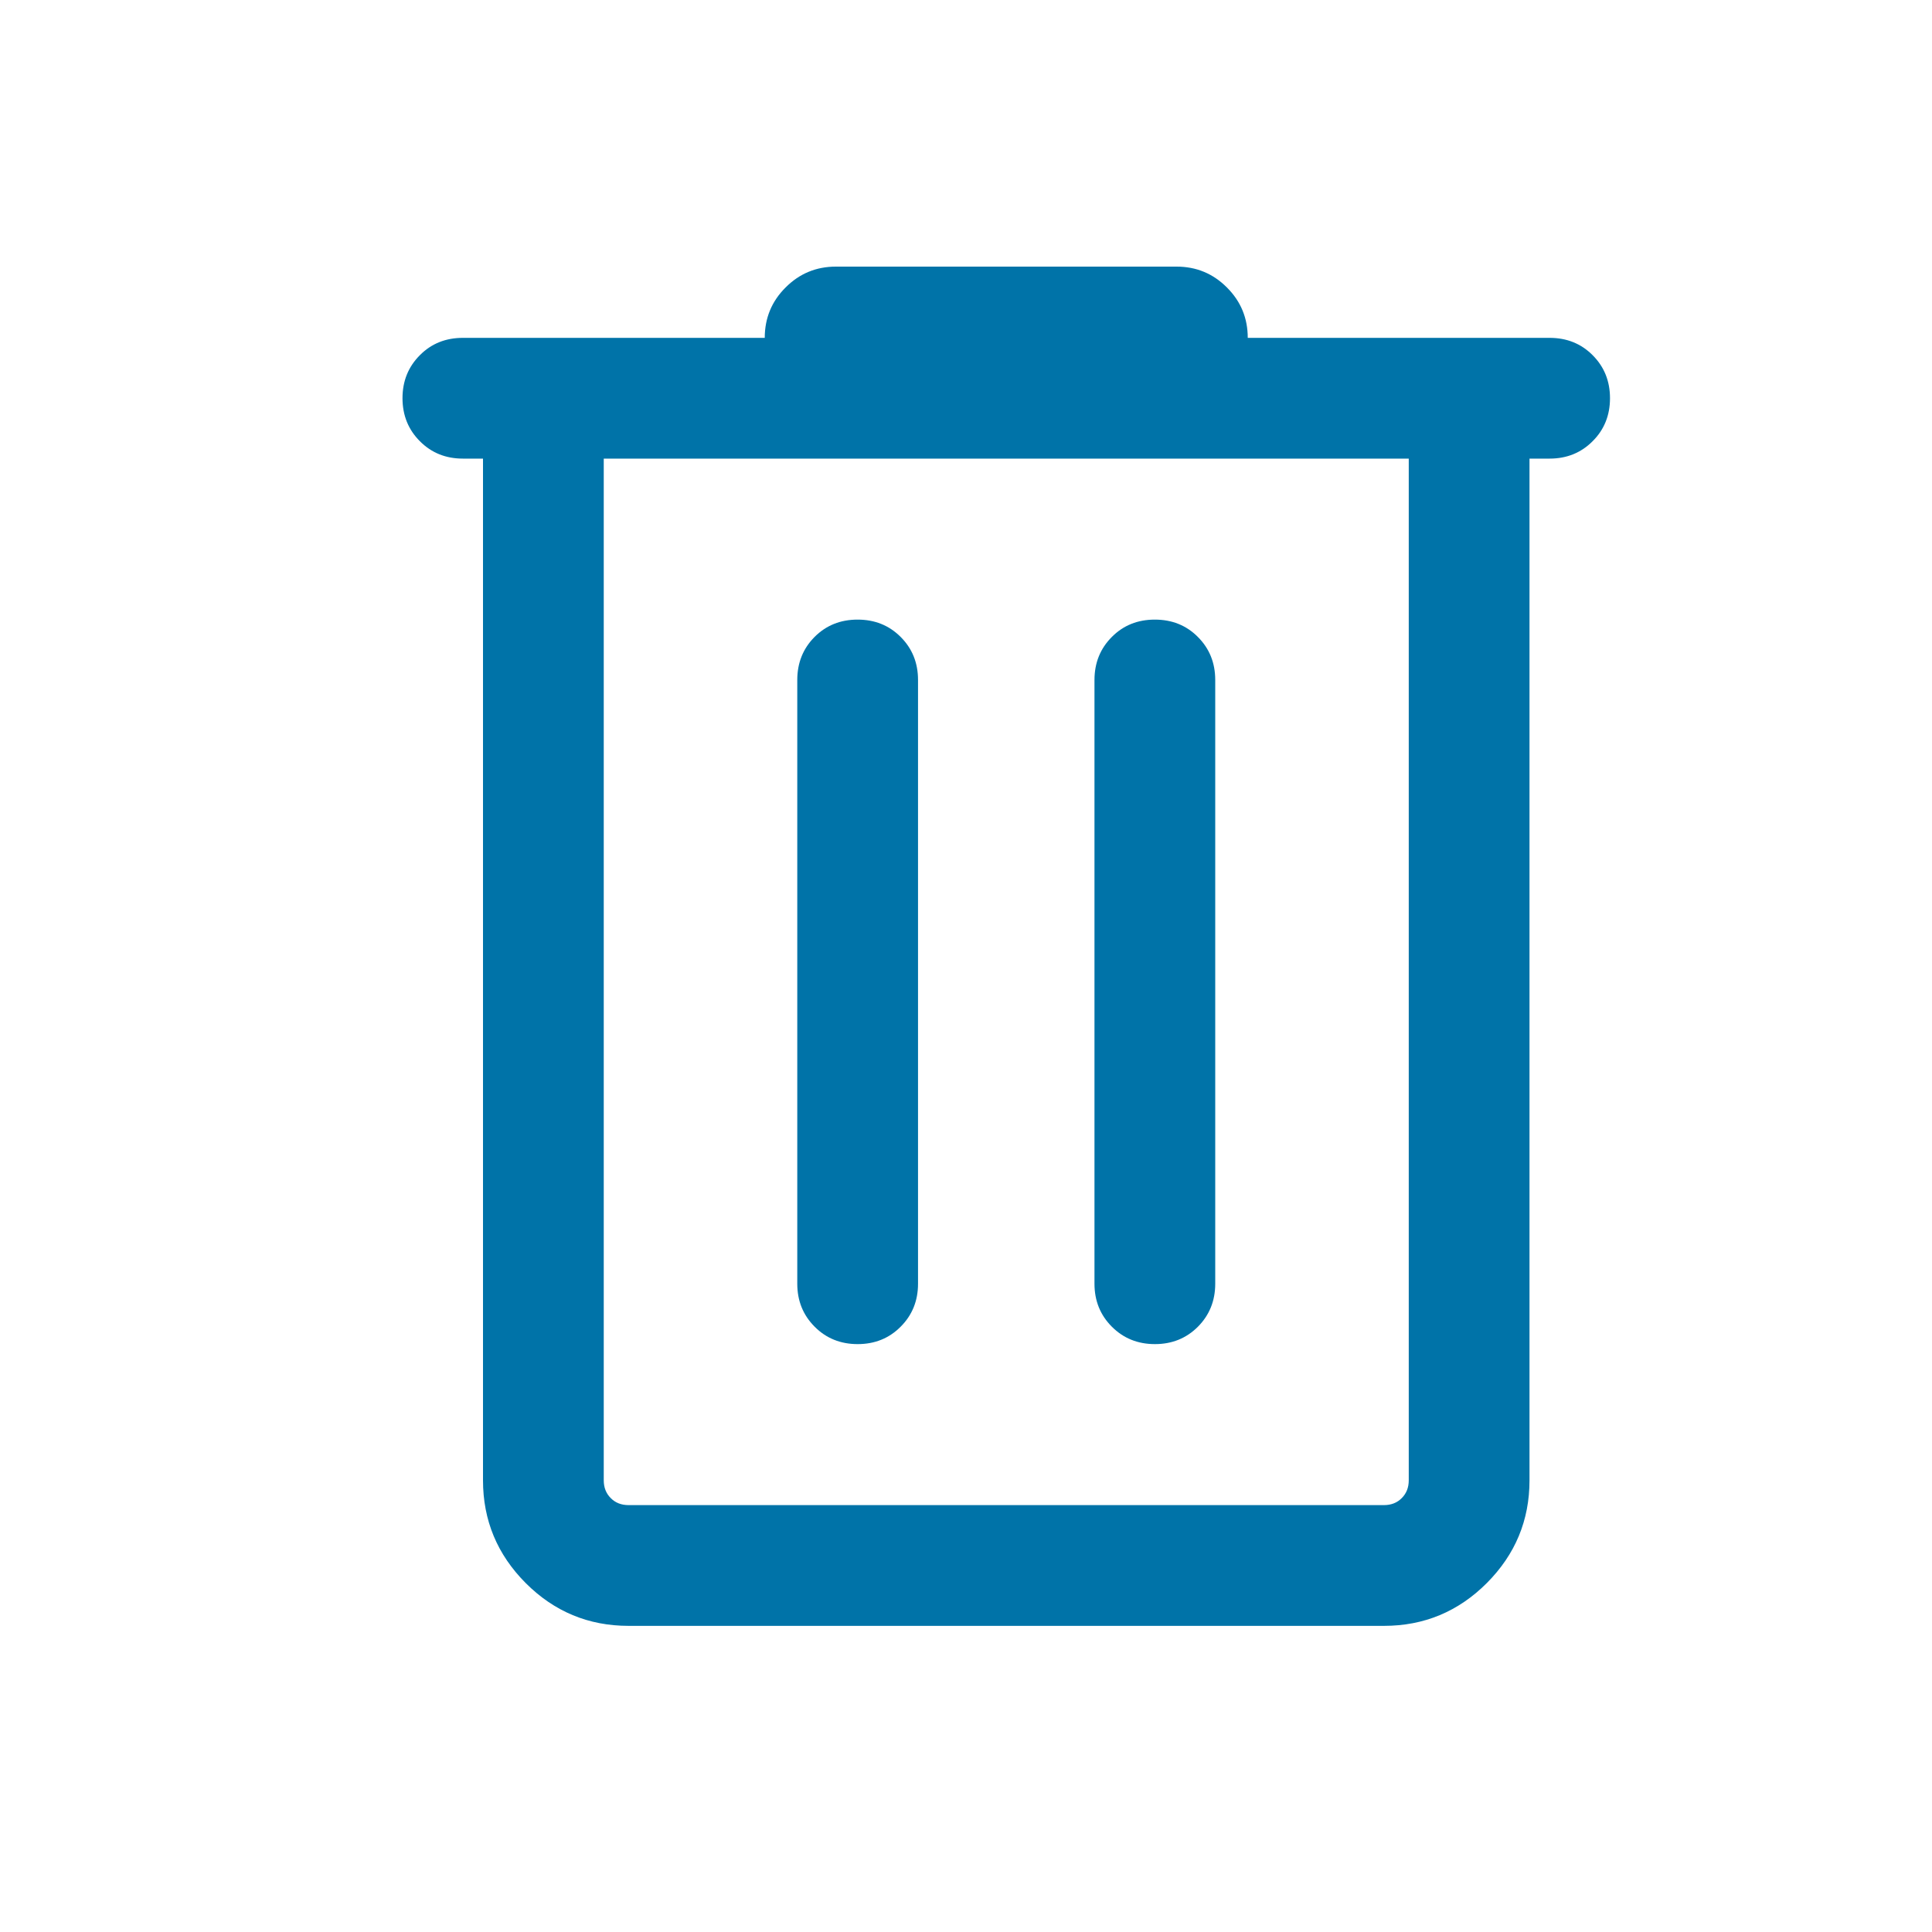
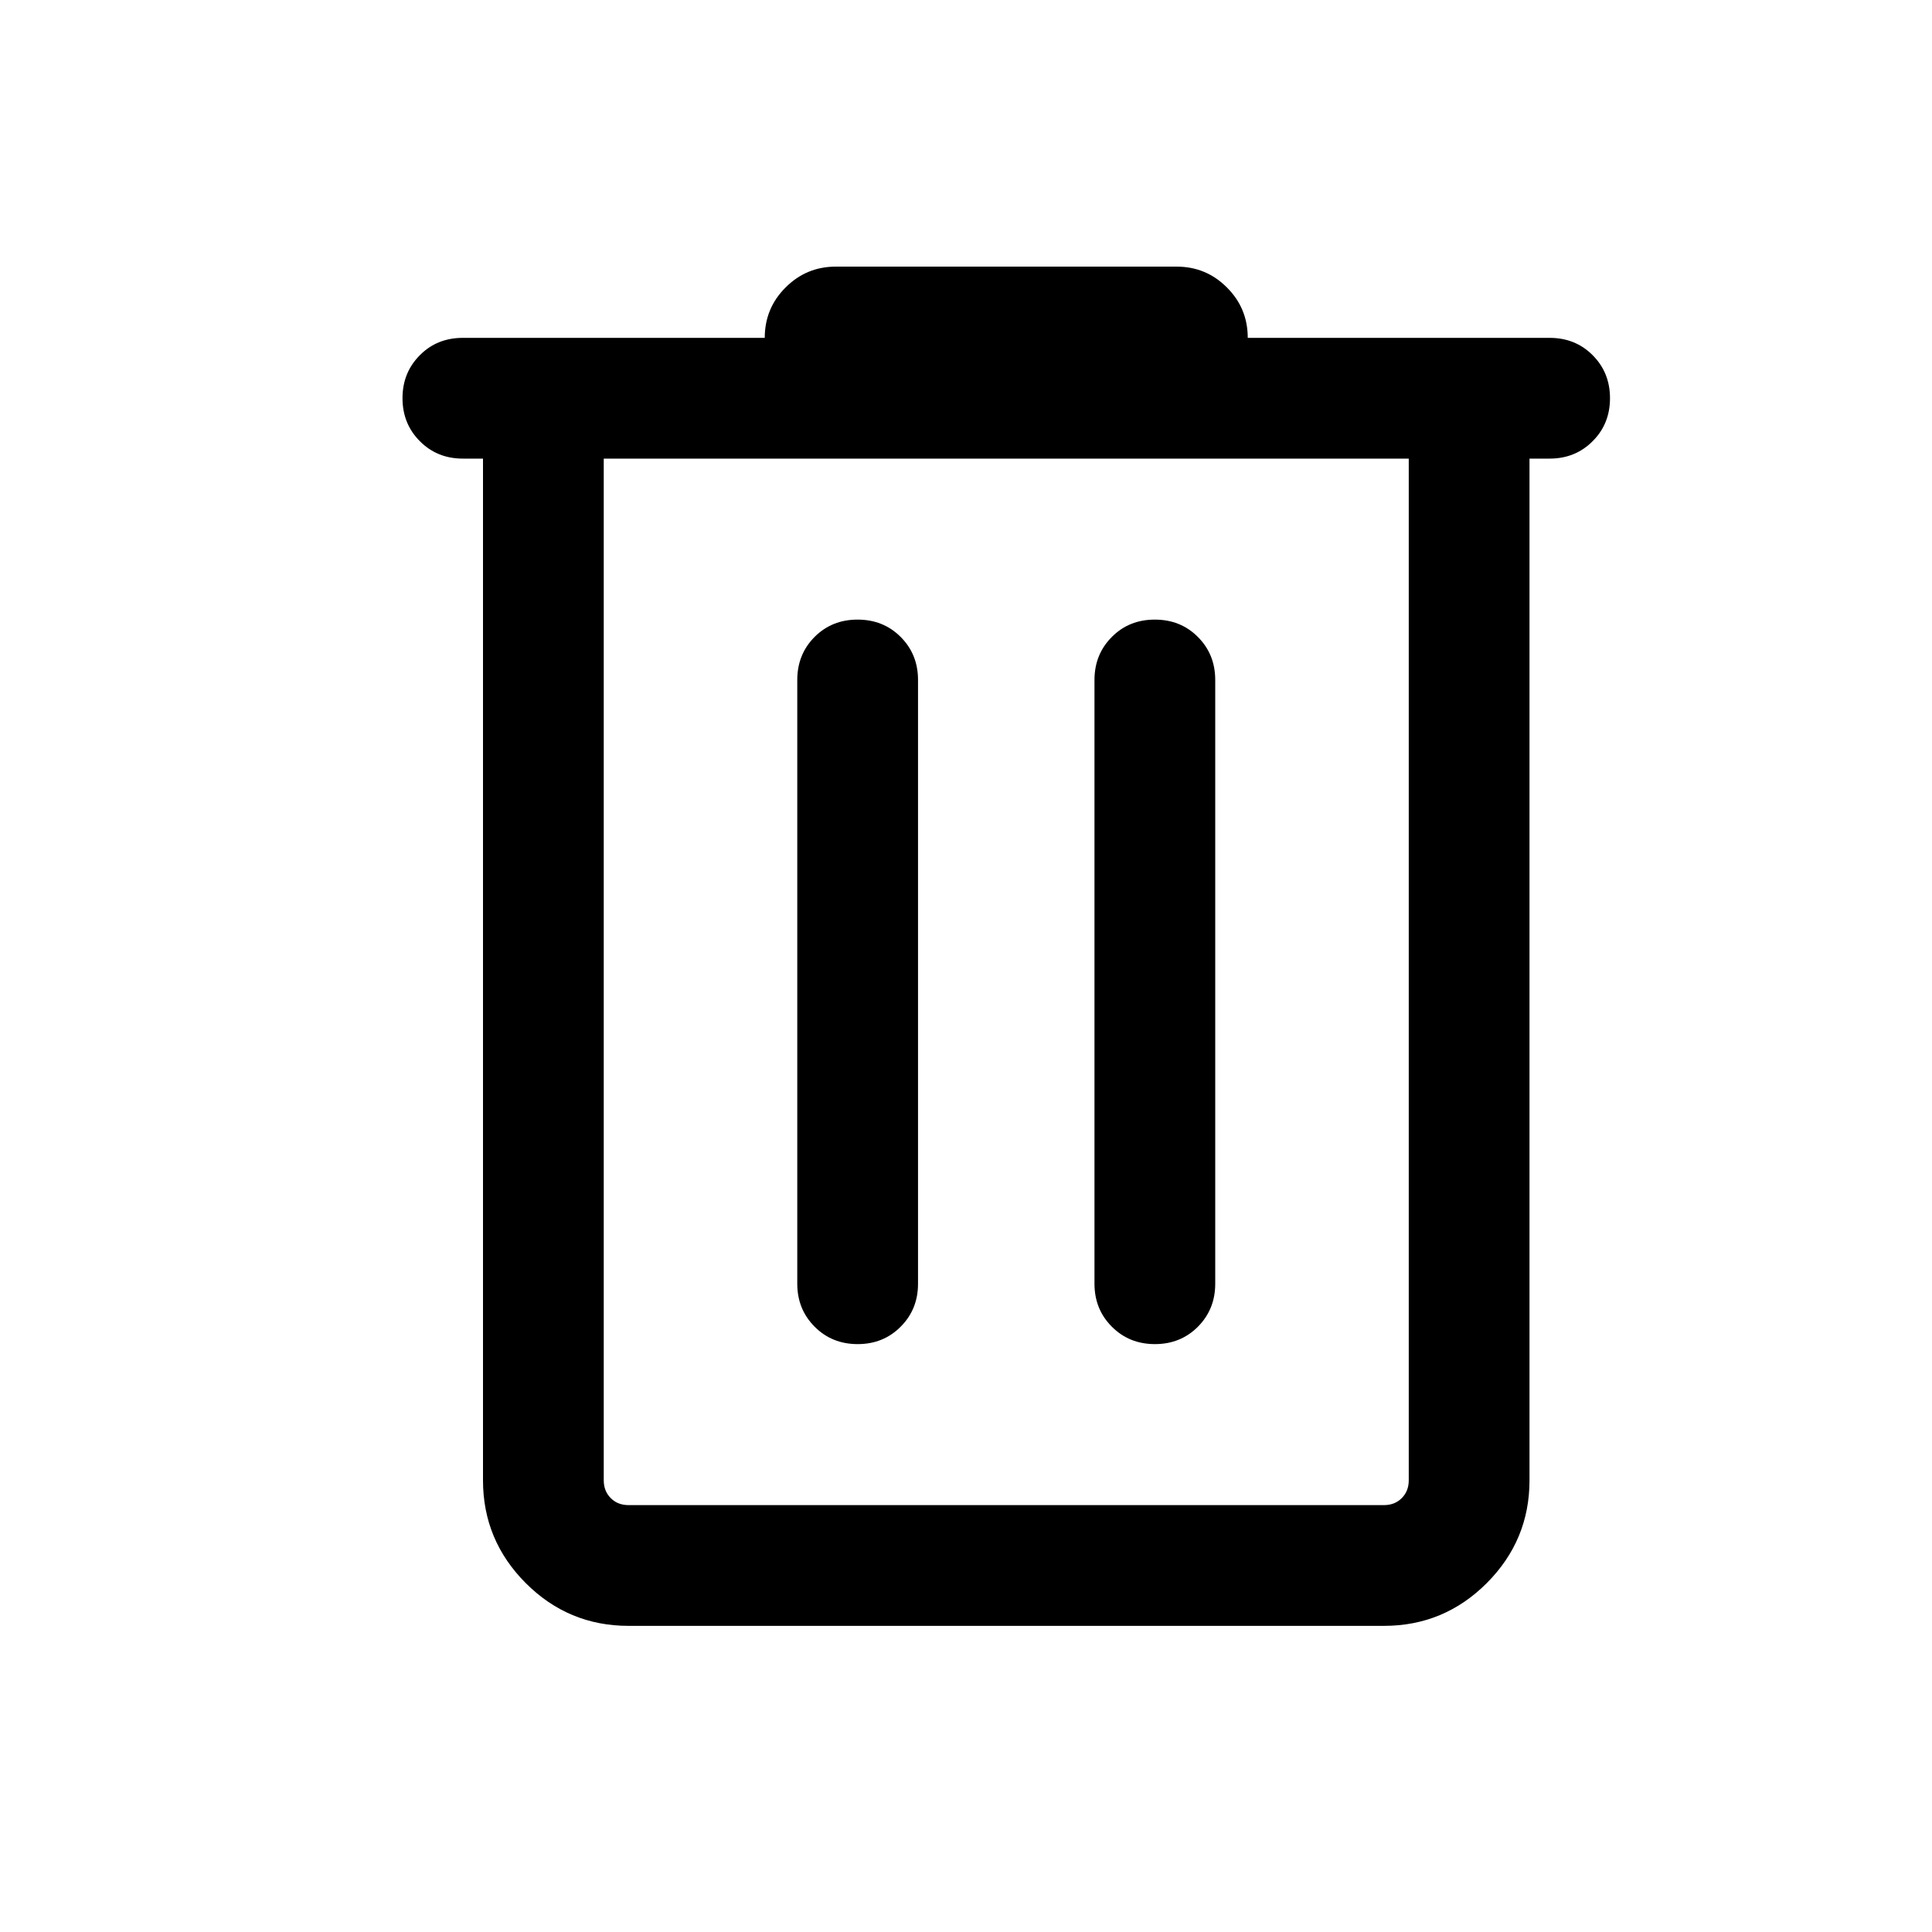
<svg xmlns="http://www.w3.org/2000/svg" width="24" height="24" viewBox="0 0 24 24" fill="none">
  <mask id="mask0_5495_2896" style="mask-type:alpha" maskUnits="userSpaceOnUse" x="0" y="0" width="24" height="24">
    <rect width="24" height="24" fill="#D9D9D9" />
  </mask>
  <g mask="url(#mask0_5495_2896)">
-     <path d="M7.808 20.197C7.311 20.197 6.885 20.02 6.531 19.666C6.177 19.311 6 18.886 6 18.389V5.697H5.75C5.537 5.697 5.359 5.625 5.216 5.481C5.072 5.337 5 5.159 5 4.946C5 4.734 5.072 4.556 5.216 4.412C5.359 4.268 5.537 4.197 5.75 4.197H9.5C9.5 3.952 9.586 3.743 9.759 3.571C9.931 3.398 10.14 3.312 10.384 3.312H14.616C14.86 3.312 15.069 3.398 15.241 3.571C15.414 3.743 15.5 3.952 15.5 4.197H19.25C19.462 4.197 19.641 4.268 19.784 4.412C19.928 4.556 20 4.734 20 4.947C20 5.159 19.928 5.338 19.784 5.481C19.641 5.625 19.462 5.697 19.25 5.697H19V18.389C19 18.886 18.823 19.311 18.469 19.666C18.115 20.02 17.689 20.197 17.192 20.197H7.808ZM17.5 5.697H7.5V18.389C7.5 18.479 7.529 18.552 7.587 18.61C7.644 18.668 7.718 18.697 7.808 18.697H17.192C17.282 18.697 17.356 18.668 17.413 18.61C17.471 18.552 17.5 18.479 17.5 18.389V5.697ZM10.654 16.697C10.867 16.697 11.045 16.625 11.188 16.481C11.332 16.337 11.404 16.159 11.404 15.947V8.447C11.404 8.234 11.332 8.056 11.188 7.912C11.044 7.768 10.866 7.697 10.653 7.697C10.441 7.697 10.263 7.768 10.119 7.912C9.976 8.056 9.904 8.234 9.904 8.447V15.947C9.904 16.159 9.976 16.337 10.12 16.481C10.263 16.625 10.442 16.697 10.654 16.697ZM14.347 16.697C14.559 16.697 14.737 16.625 14.881 16.481C15.024 16.337 15.096 16.159 15.096 15.947V8.447C15.096 8.234 15.024 8.056 14.88 7.912C14.737 7.768 14.558 7.697 14.346 7.697C14.133 7.697 13.955 7.768 13.812 7.912C13.668 8.056 13.596 8.234 13.596 8.447V15.947C13.596 16.159 13.668 16.337 13.812 16.481C13.956 16.625 14.134 16.697 14.347 16.697Z" fill="#0073A8" />
+     <path d="M7.808 20.197C7.311 20.197 6.885 20.02 6.531 19.666C6.177 19.311 6 18.886 6 18.389V5.697H5.75C5.537 5.697 5.359 5.625 5.216 5.481C5.072 5.337 5 5.159 5 4.946C5 4.734 5.072 4.556 5.216 4.412C5.359 4.268 5.537 4.197 5.75 4.197H9.5C9.5 3.952 9.586 3.743 9.759 3.571C9.931 3.398 10.14 3.312 10.384 3.312H14.616C14.86 3.312 15.069 3.398 15.241 3.571C15.414 3.743 15.5 3.952 15.5 4.197H19.25C19.462 4.197 19.641 4.268 19.784 4.412C19.928 4.556 20 4.734 20 4.947C20 5.159 19.928 5.338 19.784 5.481C19.641 5.625 19.462 5.697 19.25 5.697H19V18.389C19 18.886 18.823 19.311 18.469 19.666C18.115 20.02 17.689 20.197 17.192 20.197H7.808ZM17.5 5.697H7.5V18.389C7.5 18.479 7.529 18.552 7.587 18.61C7.644 18.668 7.718 18.697 7.808 18.697H17.192C17.282 18.697 17.356 18.668 17.413 18.61C17.471 18.552 17.5 18.479 17.5 18.389V5.697ZM10.654 16.697C10.867 16.697 11.045 16.625 11.188 16.481C11.332 16.337 11.404 16.159 11.404 15.947V8.447C11.404 8.234 11.332 8.056 11.188 7.912C11.044 7.768 10.866 7.697 10.653 7.697C10.441 7.697 10.263 7.768 10.119 7.912C9.976 8.056 9.904 8.234 9.904 8.447V15.947C9.904 16.159 9.976 16.337 10.12 16.481C10.263 16.625 10.442 16.697 10.654 16.697ZM14.347 16.697C14.559 16.697 14.737 16.625 14.881 16.481C15.024 16.337 15.096 16.159 15.096 15.947V8.447C15.096 8.234 15.024 8.056 14.88 7.912C14.737 7.768 14.558 7.697 14.346 7.697C14.133 7.697 13.955 7.768 13.812 7.912C13.668 8.056 13.596 8.234 13.596 8.447V15.947C13.596 16.159 13.668 16.337 13.812 16.481C13.956 16.625 14.134 16.697 14.347 16.697Z" fill="black" />
  </g>
</svg>
